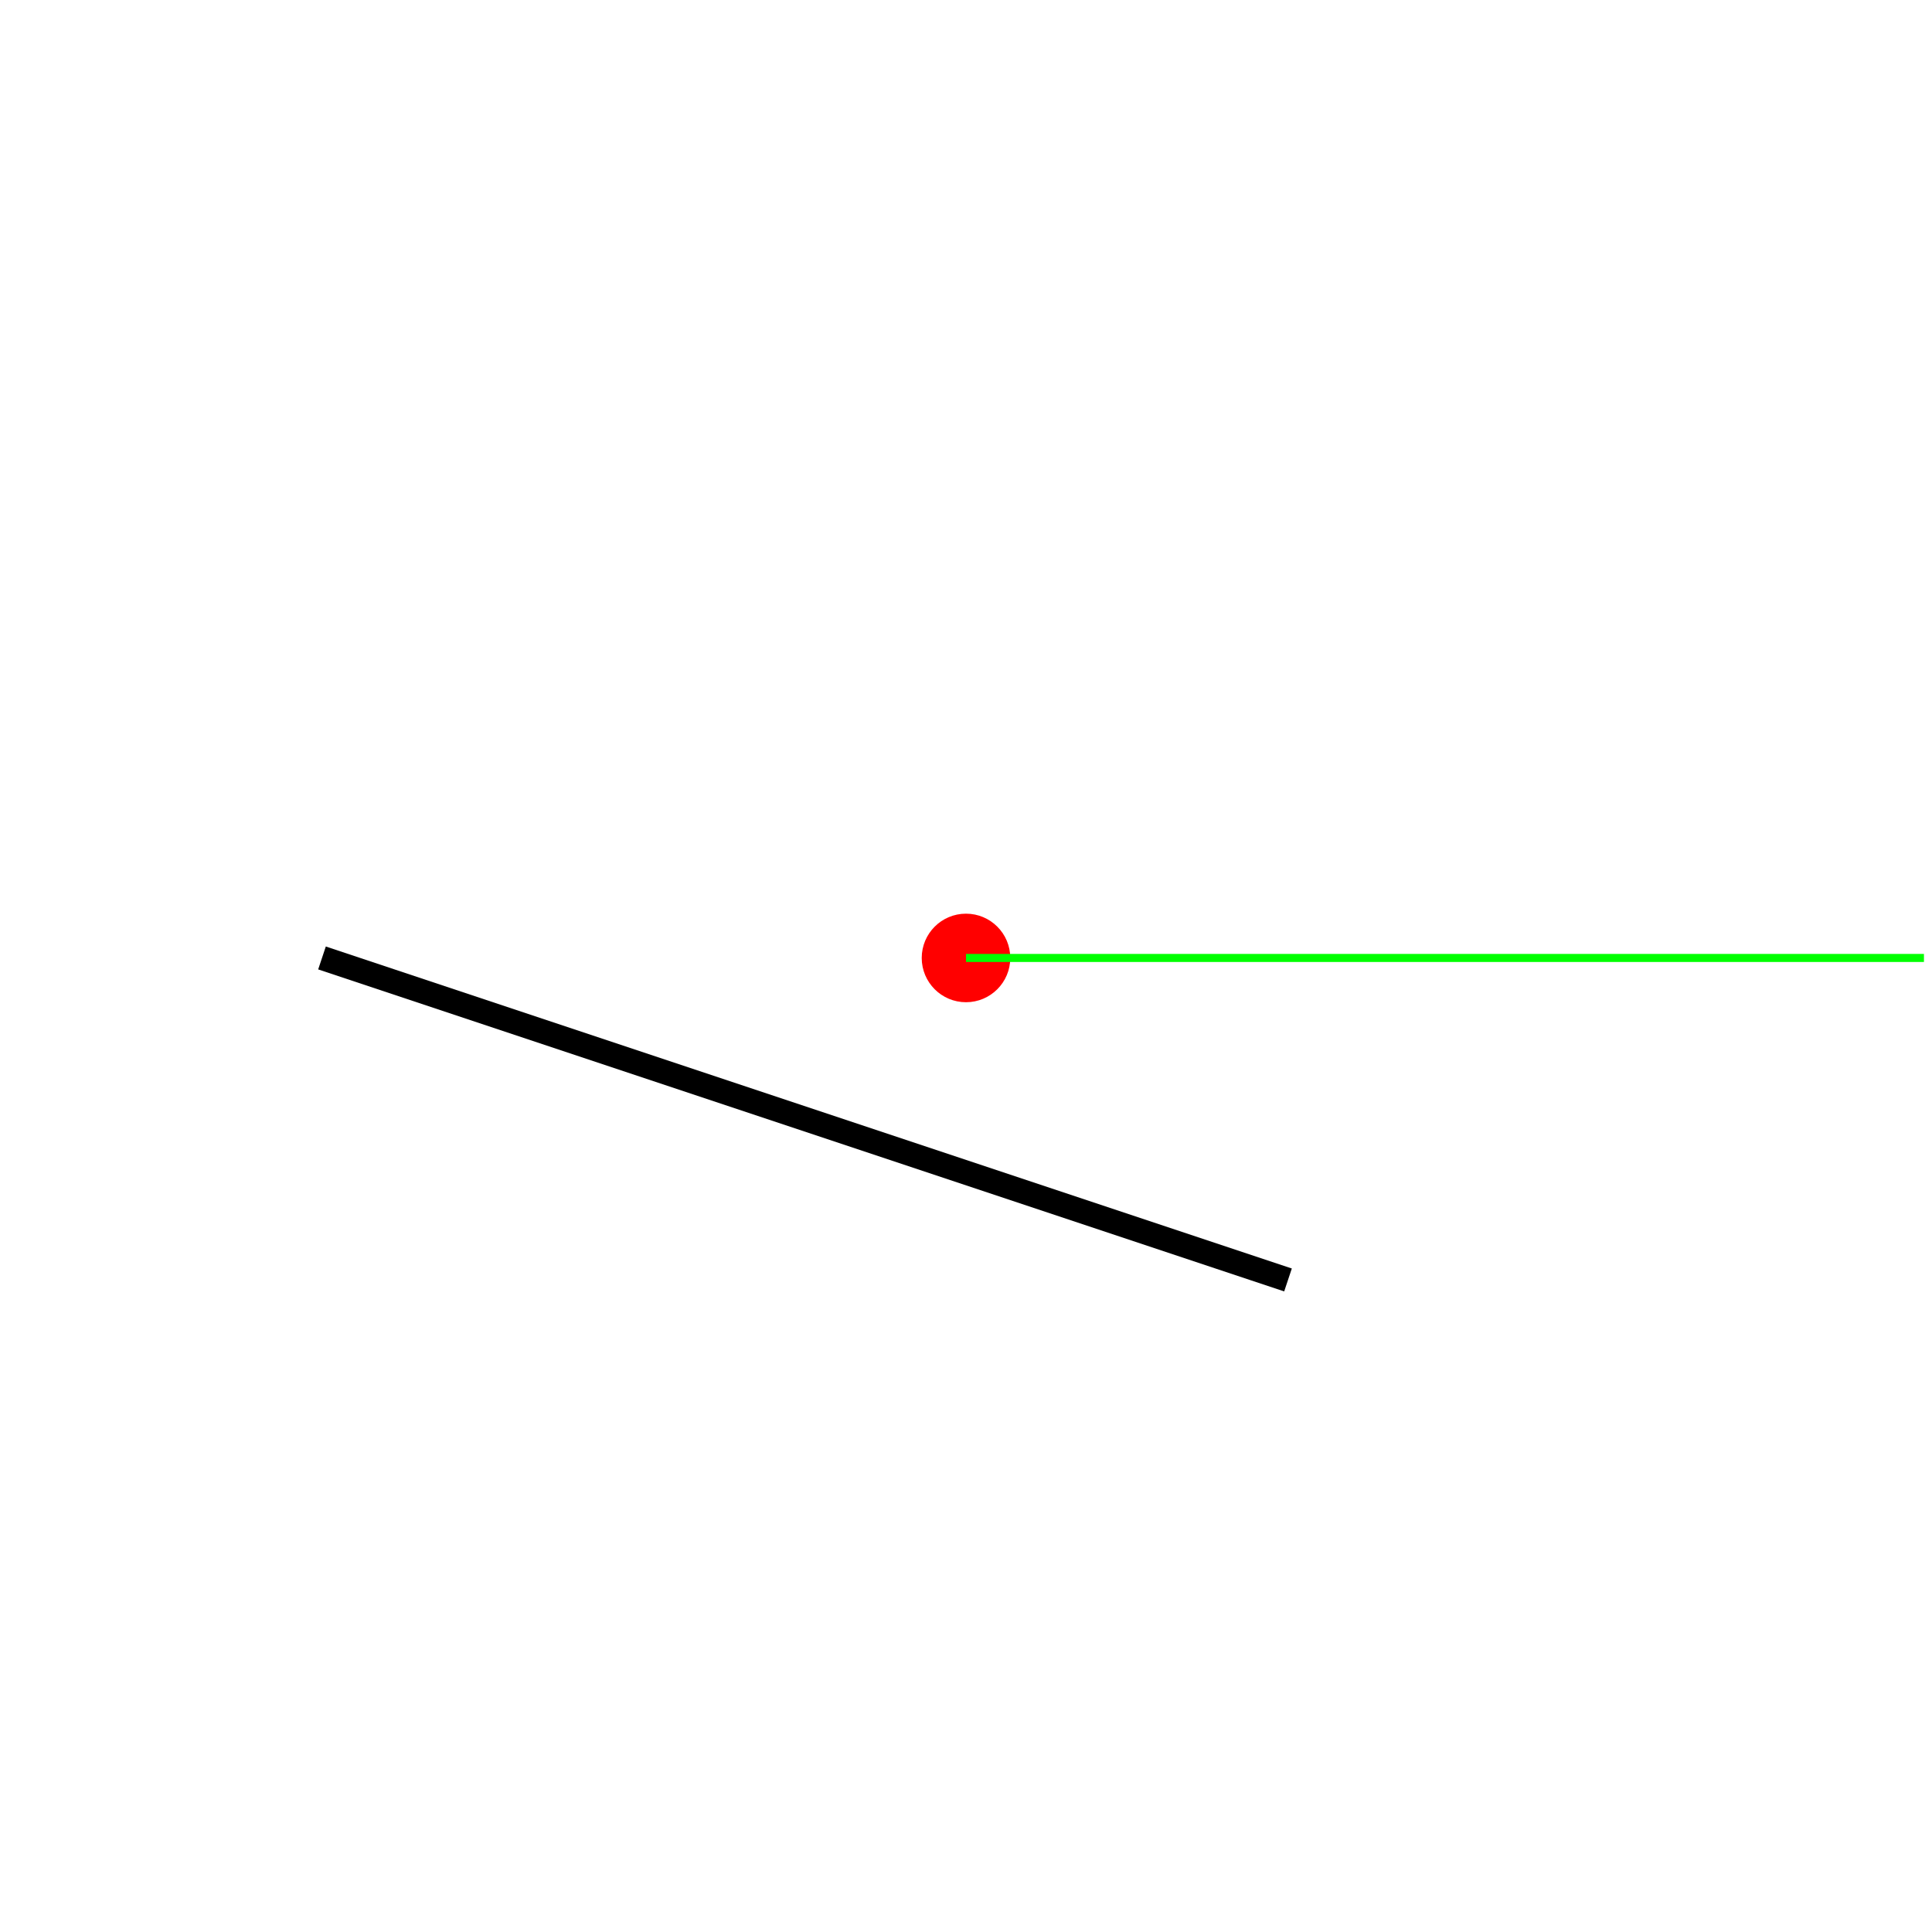
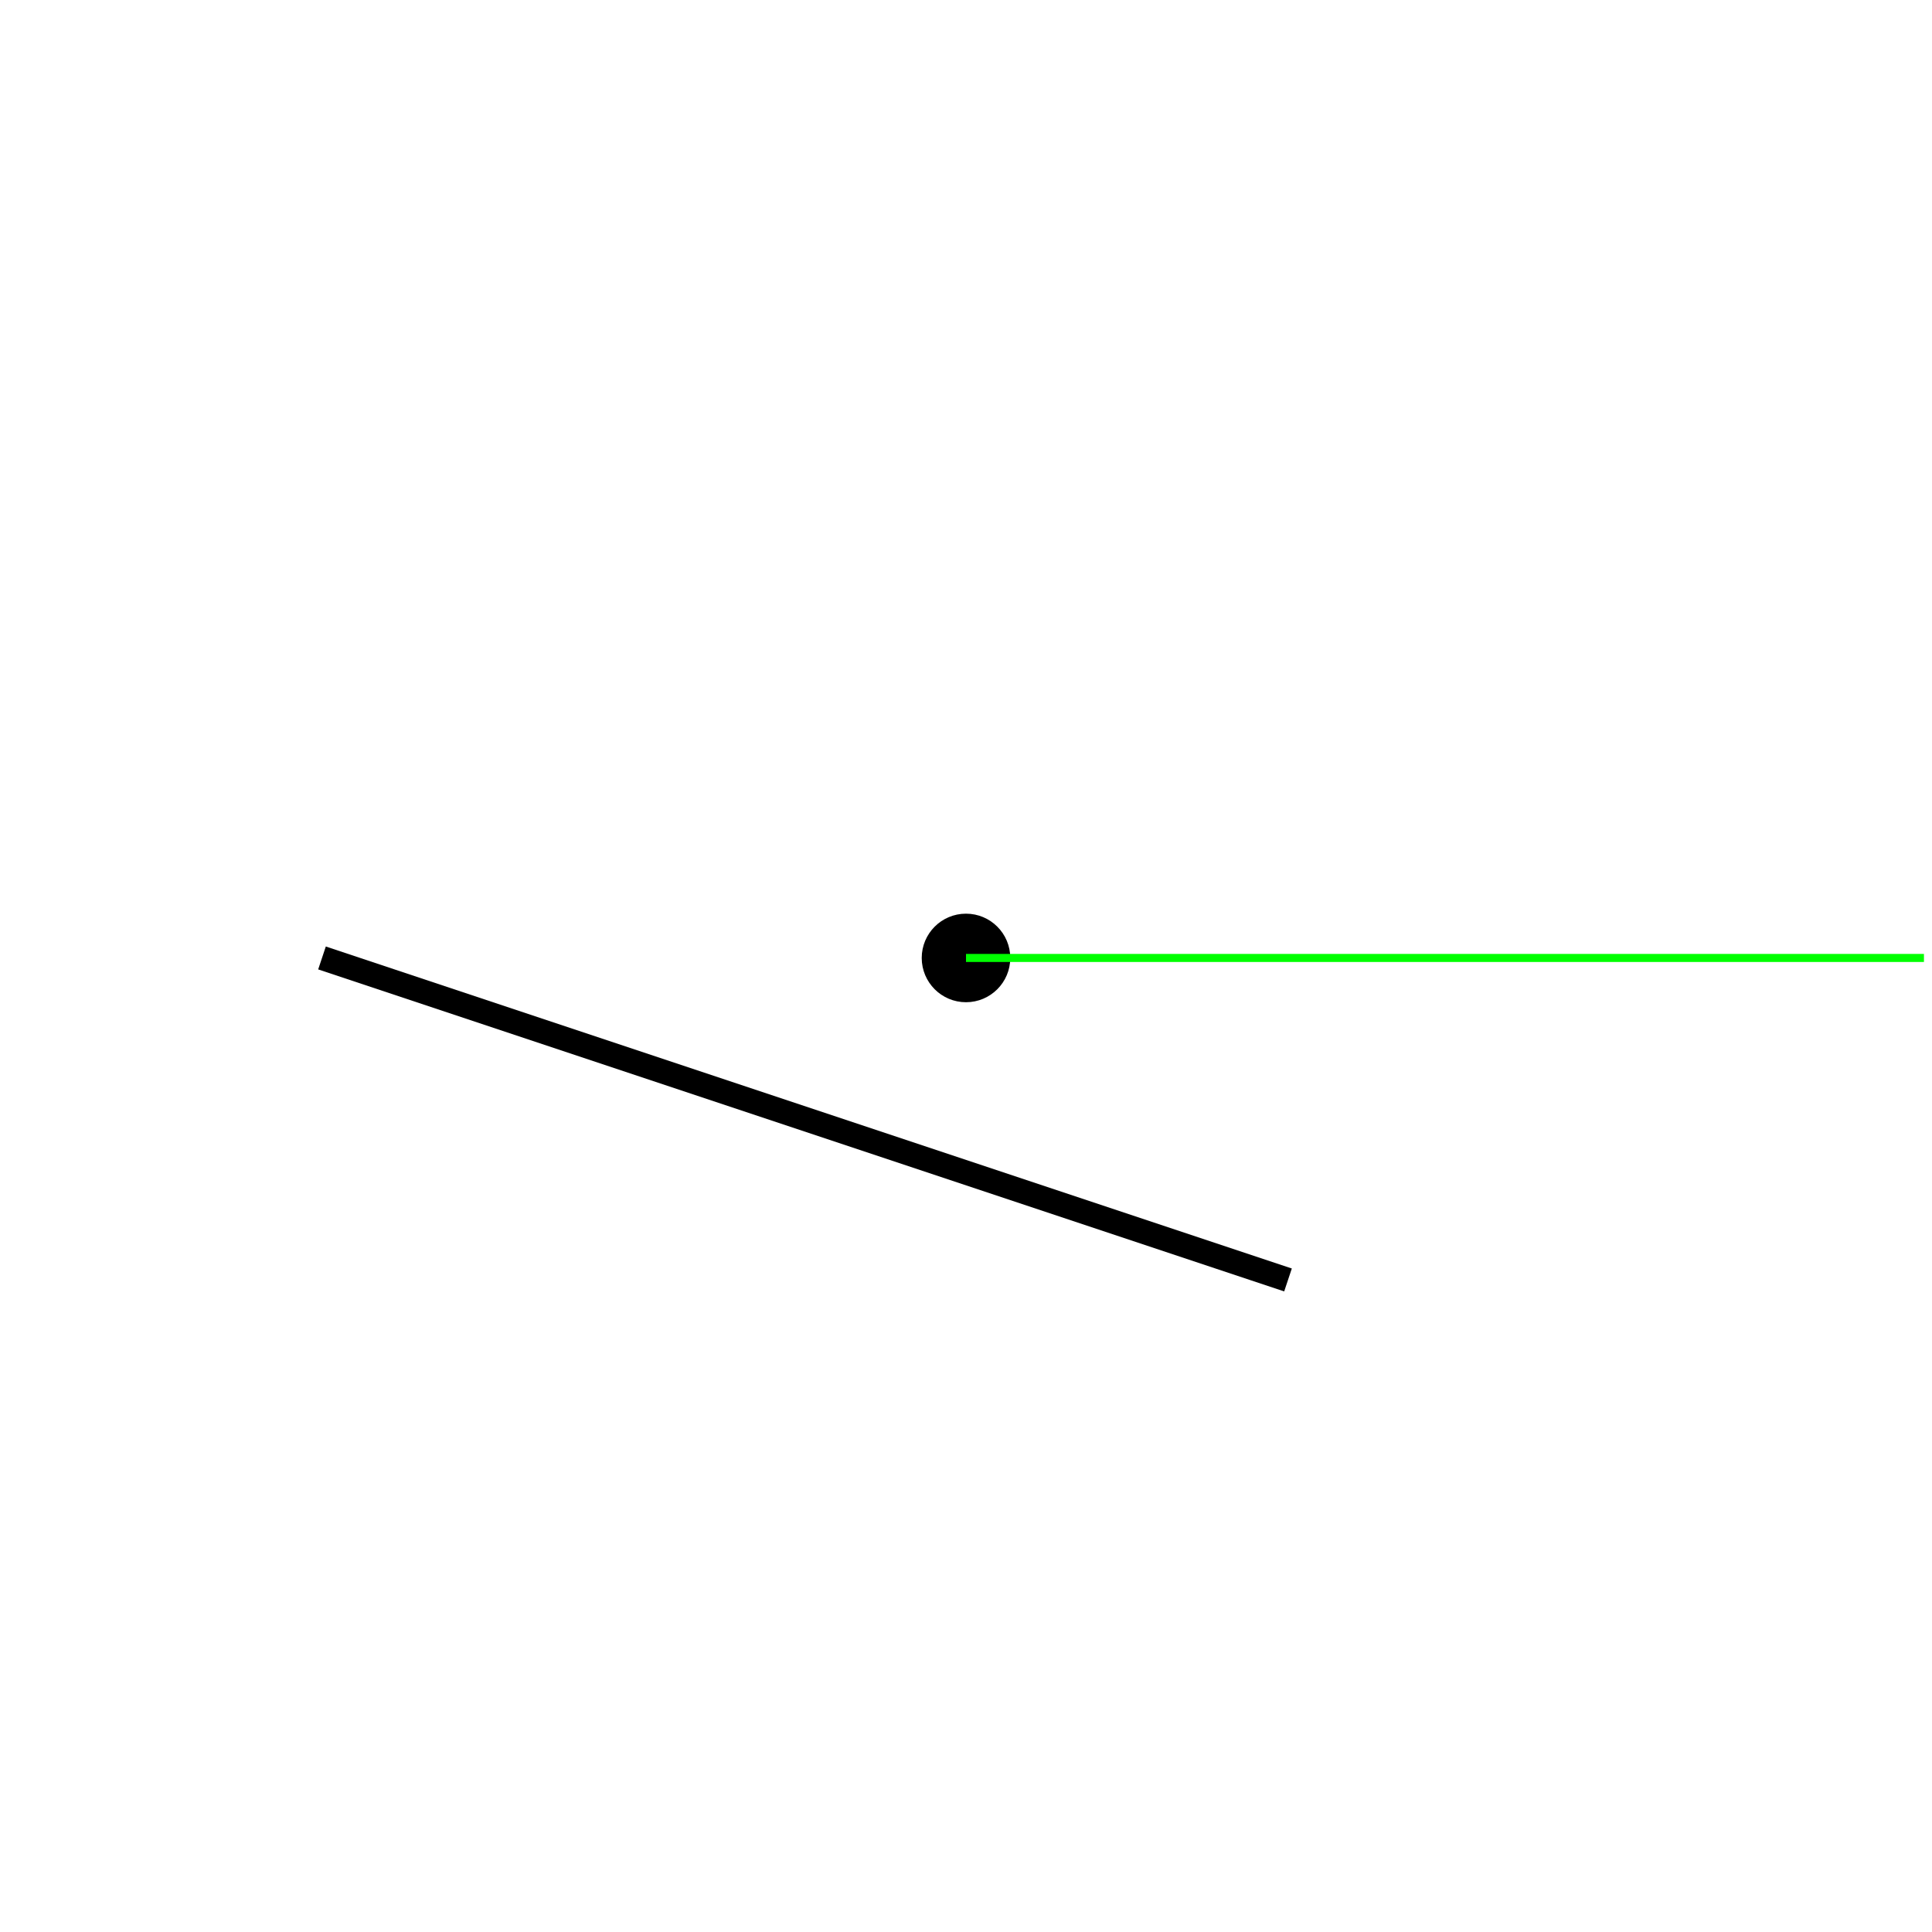
<svg xmlns="http://www.w3.org/2000/svg" version="1.1" width="240" height="240">
  <rect x="0" y="0" width="240" height="240" stroke="#ffffff" fill="#ffffff" />
  <polygon points=" 40,119 160,159 " stroke-width="3" stroke="#000000" fill="none" />
-   <circle cx="120" cy="119" r="5" stroke="#ff0000" fill="#ff0000" />
+   <circle cx="120" cy="119" r="5" stroke="#000000" fill="#000000" />
  <line x1="120" y1="119" x2="239" y2="119" stroke-width="1" stroke="#00ff00" fill="none" />
</svg>
